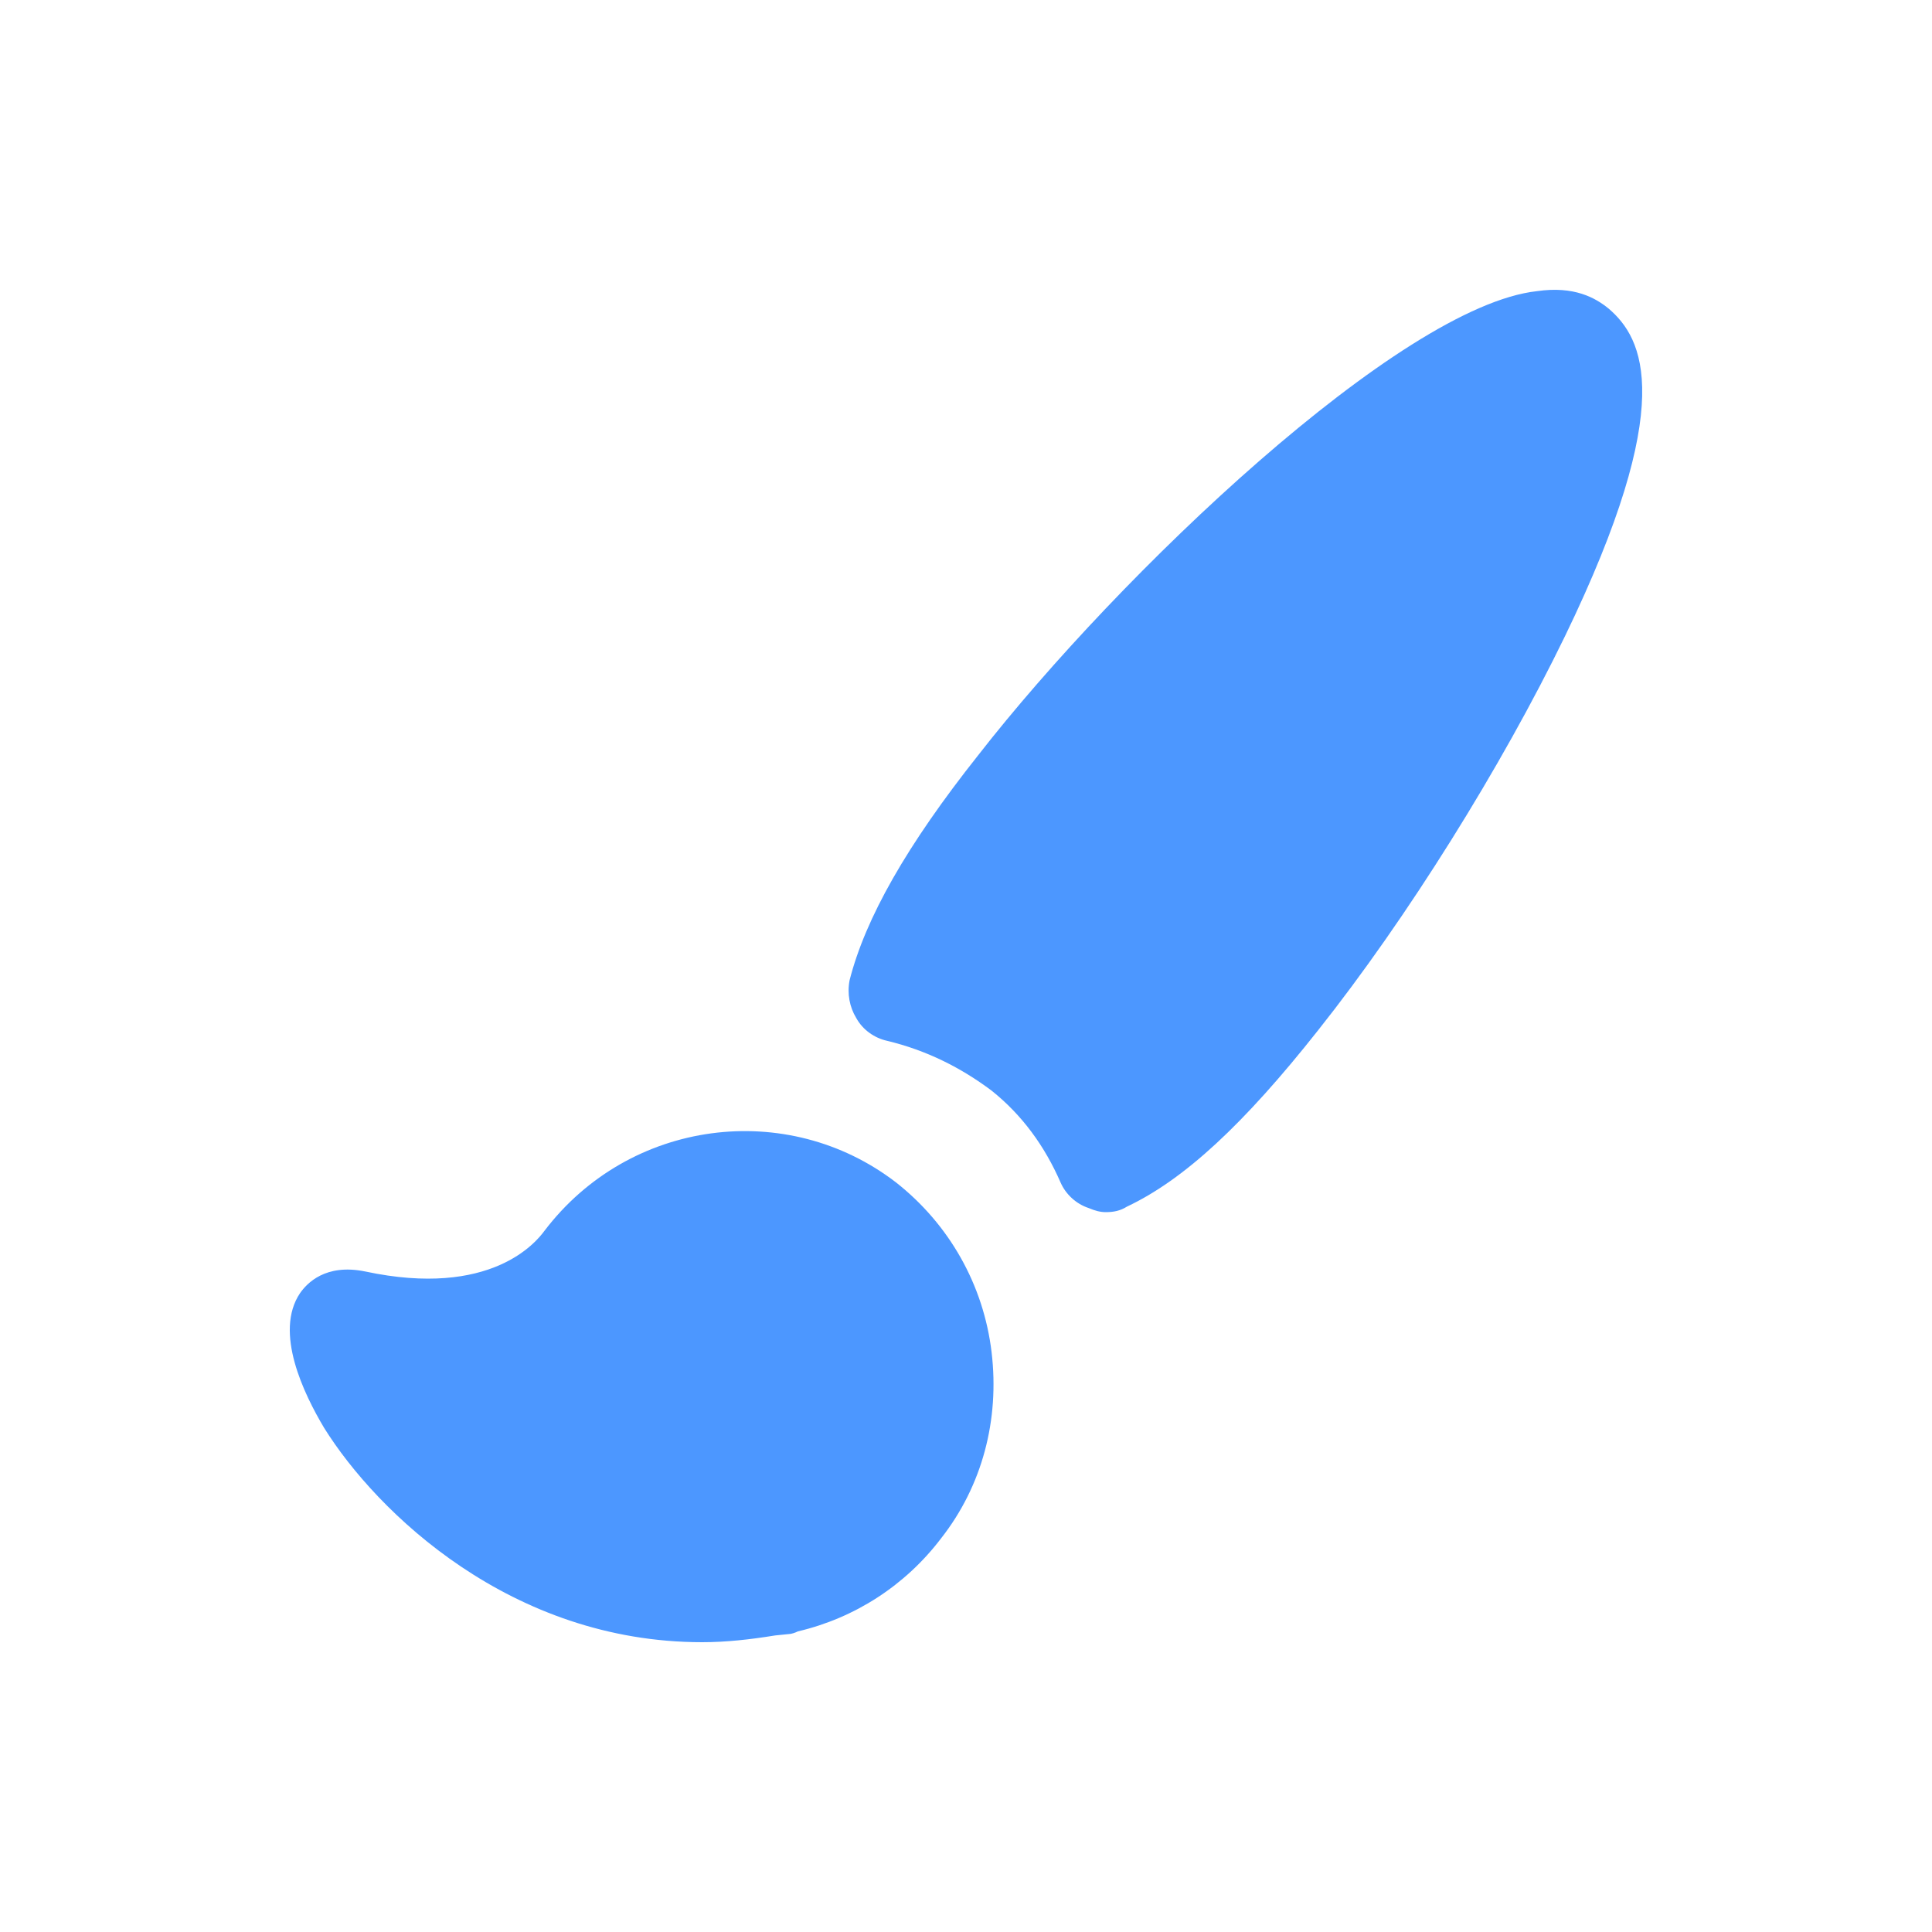
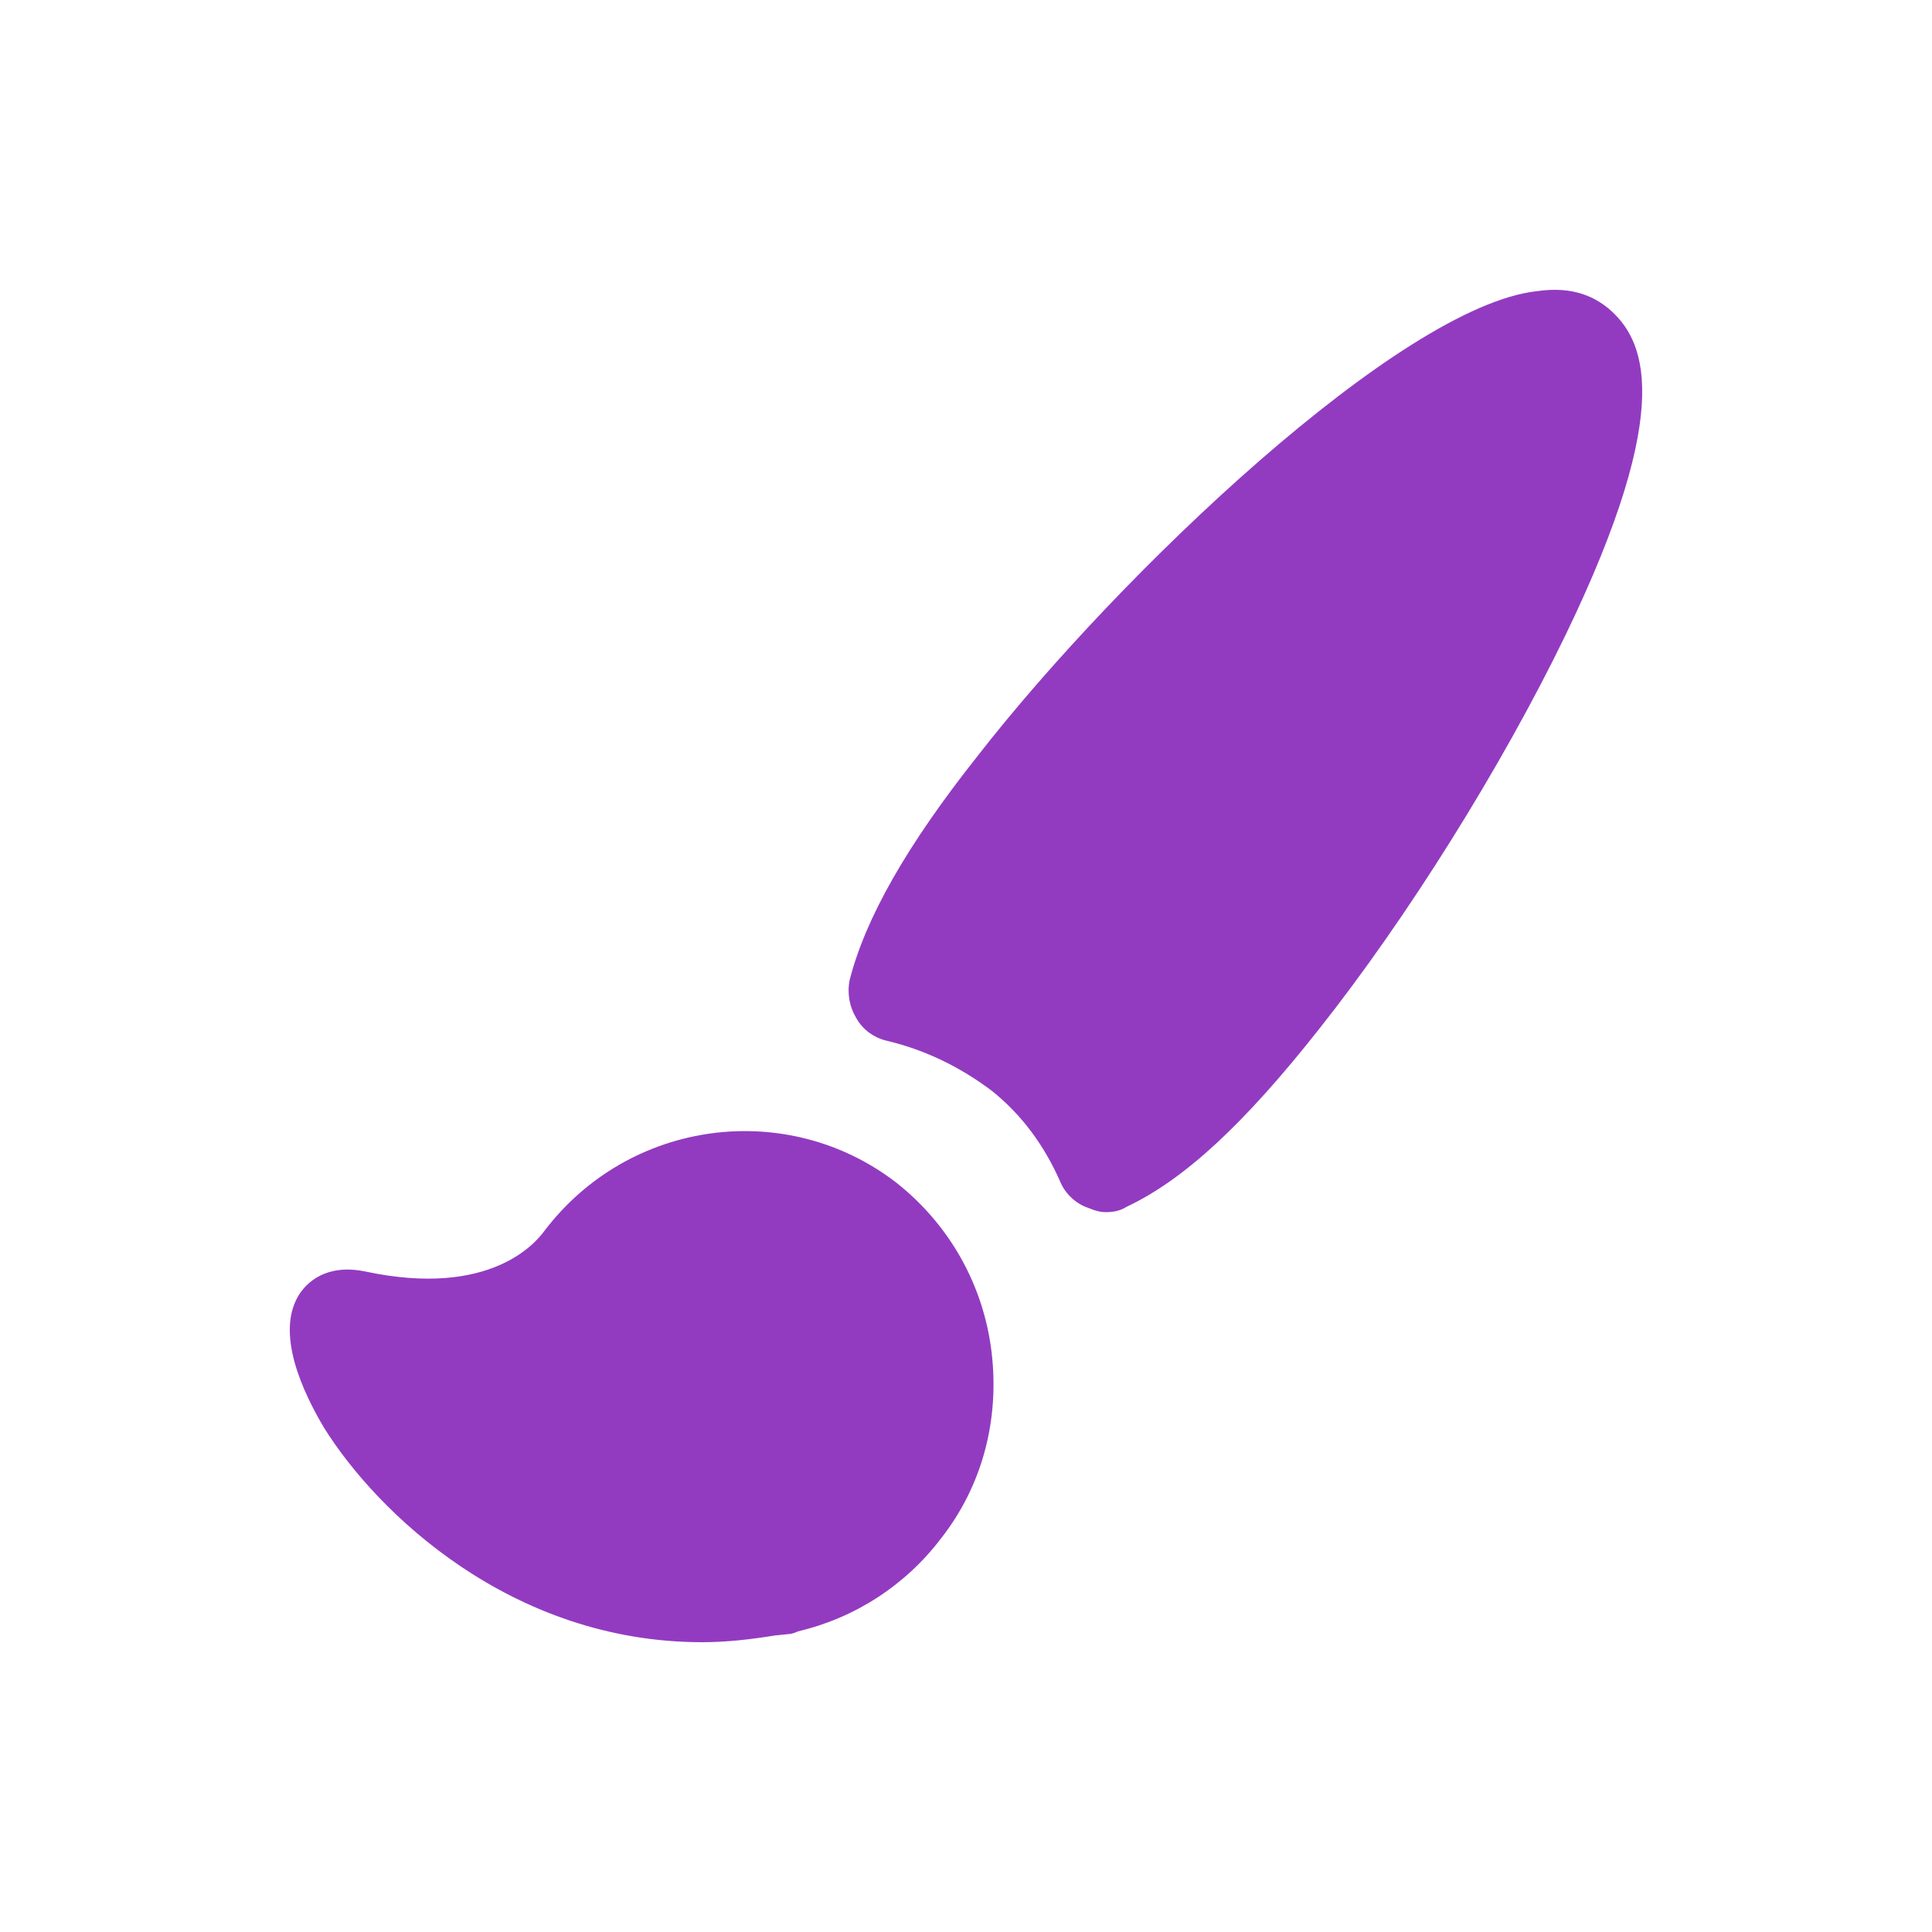
<svg xmlns="http://www.w3.org/2000/svg" width="20px" height="20px" viewBox="0 0 20 20" version="1.1">
  <defs />
  <g id="Paint-Editor-V1" stroke="none" stroke-width="1" fill="none" fill-rule="evenodd">
-     <path d="M16.2,6.587 C15.542,7.942 14.566,9.505 13.646,10.664 C12.875,11.64 12.257,12.212 11.666,12.491 C11.597,12.534 11.53,12.548 11.446,12.548 C11.391,12.548 11.336,12.534 11.268,12.505 C11.144,12.464 11.034,12.367 10.979,12.241 C10.814,11.863 10.581,11.543 10.266,11.291 C9.949,11.053 9.591,10.872 9.181,10.774 C9.056,10.746 8.932,10.664 8.863,10.537 C8.795,10.425 8.768,10.286 8.795,10.147 C8.959,9.505 9.385,8.752 10.127,7.817 C11.585,5.945 14.498,3.169 15.911,3.014 C16.296,2.958 16.516,3.083 16.653,3.195 C17.012,3.502 17.369,4.174 16.2,6.587 Z M10.265,13.999 C10.348,14.697 10.169,15.381 9.742,15.925 C9.372,16.412 8.85,16.749 8.26,16.888 C8.232,16.902 8.191,16.916 8.163,16.916 L8.025,16.93 C7.765,16.972 7.518,17 7.269,17 C5.292,17 3.903,15.659 3.355,14.781 C3.147,14.432 2.833,13.79 3.107,13.385 C3.176,13.287 3.367,13.078 3.779,13.162 C5.085,13.441 5.552,12.855 5.635,12.743 C6.515,11.584 8.15,11.375 9.275,12.24 C9.826,12.673 10.182,13.301 10.265,13.999 Z" id="Fill-4" fill="#4C97FF" />
+     <path d="M16.2,6.587 C15.542,7.942 14.566,9.505 13.646,10.664 C12.875,11.64 12.257,12.212 11.666,12.491 C11.597,12.534 11.53,12.548 11.446,12.548 C11.391,12.548 11.336,12.534 11.268,12.505 C11.144,12.464 11.034,12.367 10.979,12.241 C10.814,11.863 10.581,11.543 10.266,11.291 C9.949,11.053 9.591,10.872 9.181,10.774 C9.056,10.746 8.932,10.664 8.863,10.537 C8.795,10.425 8.768,10.286 8.795,10.147 C8.959,9.505 9.385,8.752 10.127,7.817 C11.585,5.945 14.498,3.169 15.911,3.014 C16.296,2.958 16.516,3.083 16.653,3.195 C17.012,3.502 17.369,4.174 16.2,6.587 Z M10.265,13.999 C10.348,14.697 10.169,15.381 9.742,15.925 C9.372,16.412 8.85,16.749 8.26,16.888 C8.232,16.902 8.191,16.916 8.163,16.916 L8.025,16.93 C7.765,16.972 7.518,17 7.269,17 C5.292,17 3.903,15.659 3.355,14.781 C3.147,14.432 2.833,13.79 3.107,13.385 C3.176,13.287 3.367,13.078 3.779,13.162 C5.085,13.441 5.552,12.855 5.635,12.743 C6.515,11.584 8.15,11.375 9.275,12.24 C9.826,12.673 10.182,13.301 10.265,13.999 Z" id="Fill-4" fill="#923BC1" />
  </g>
</svg>
